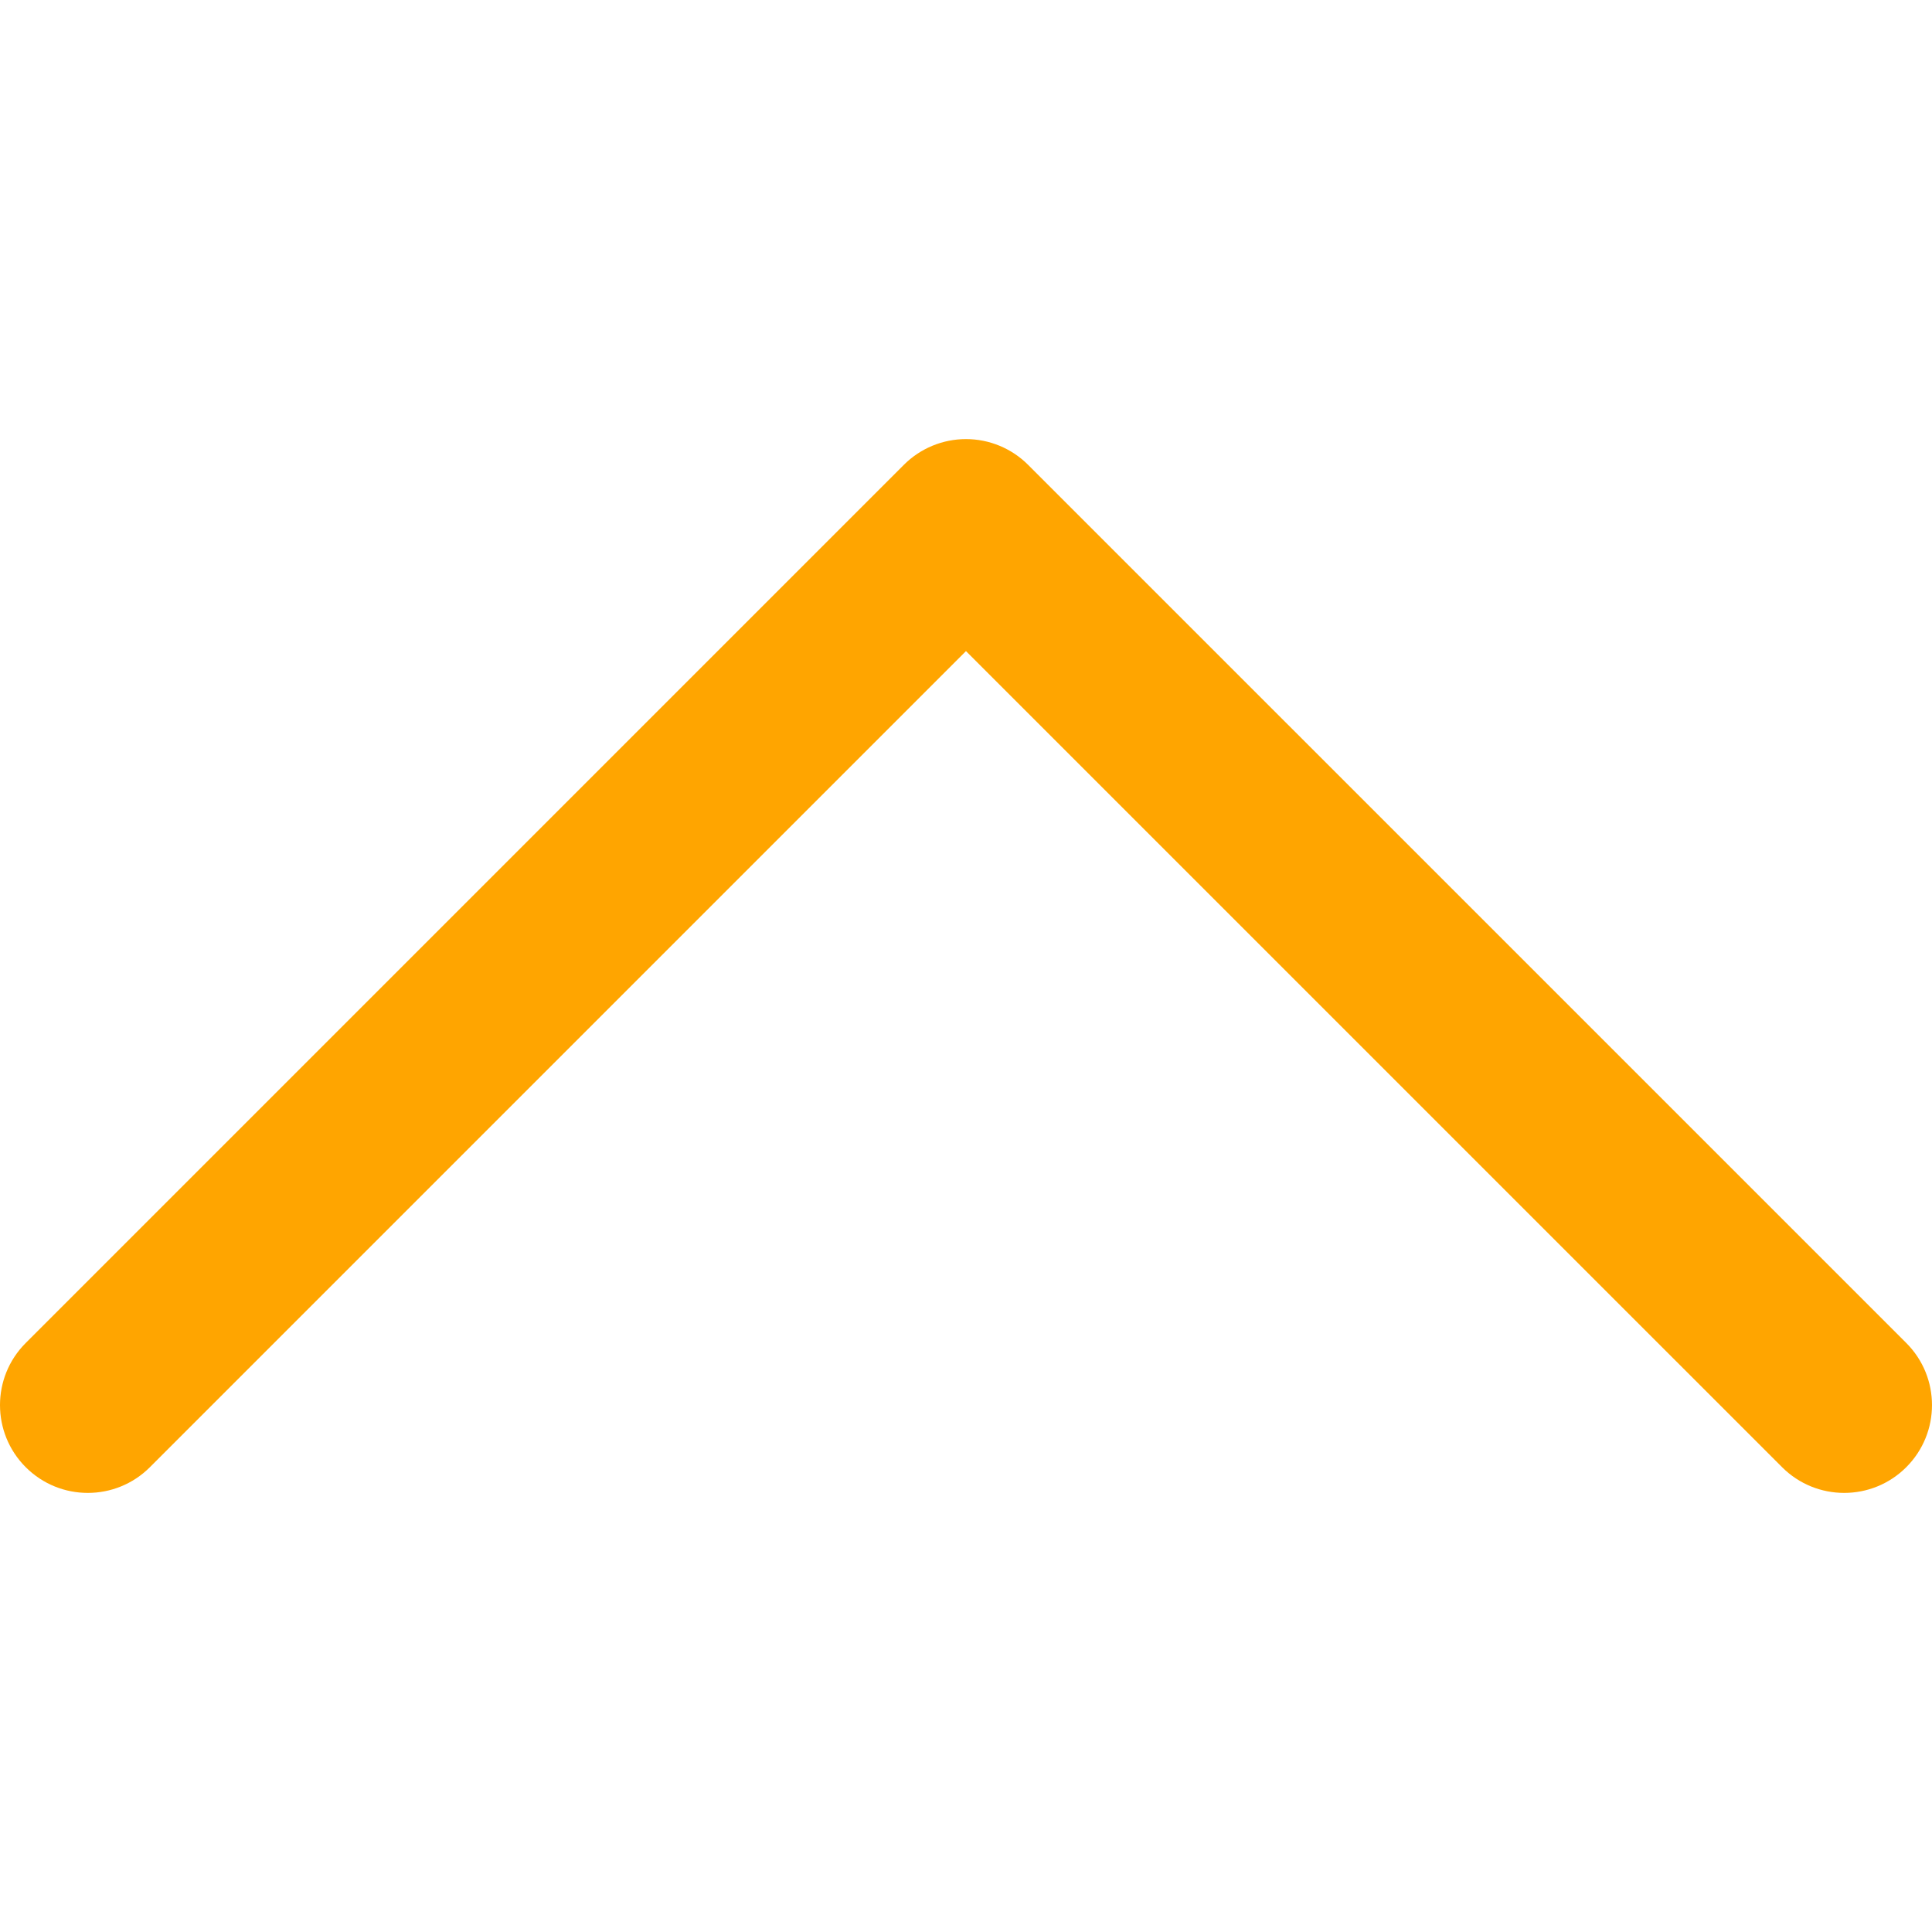
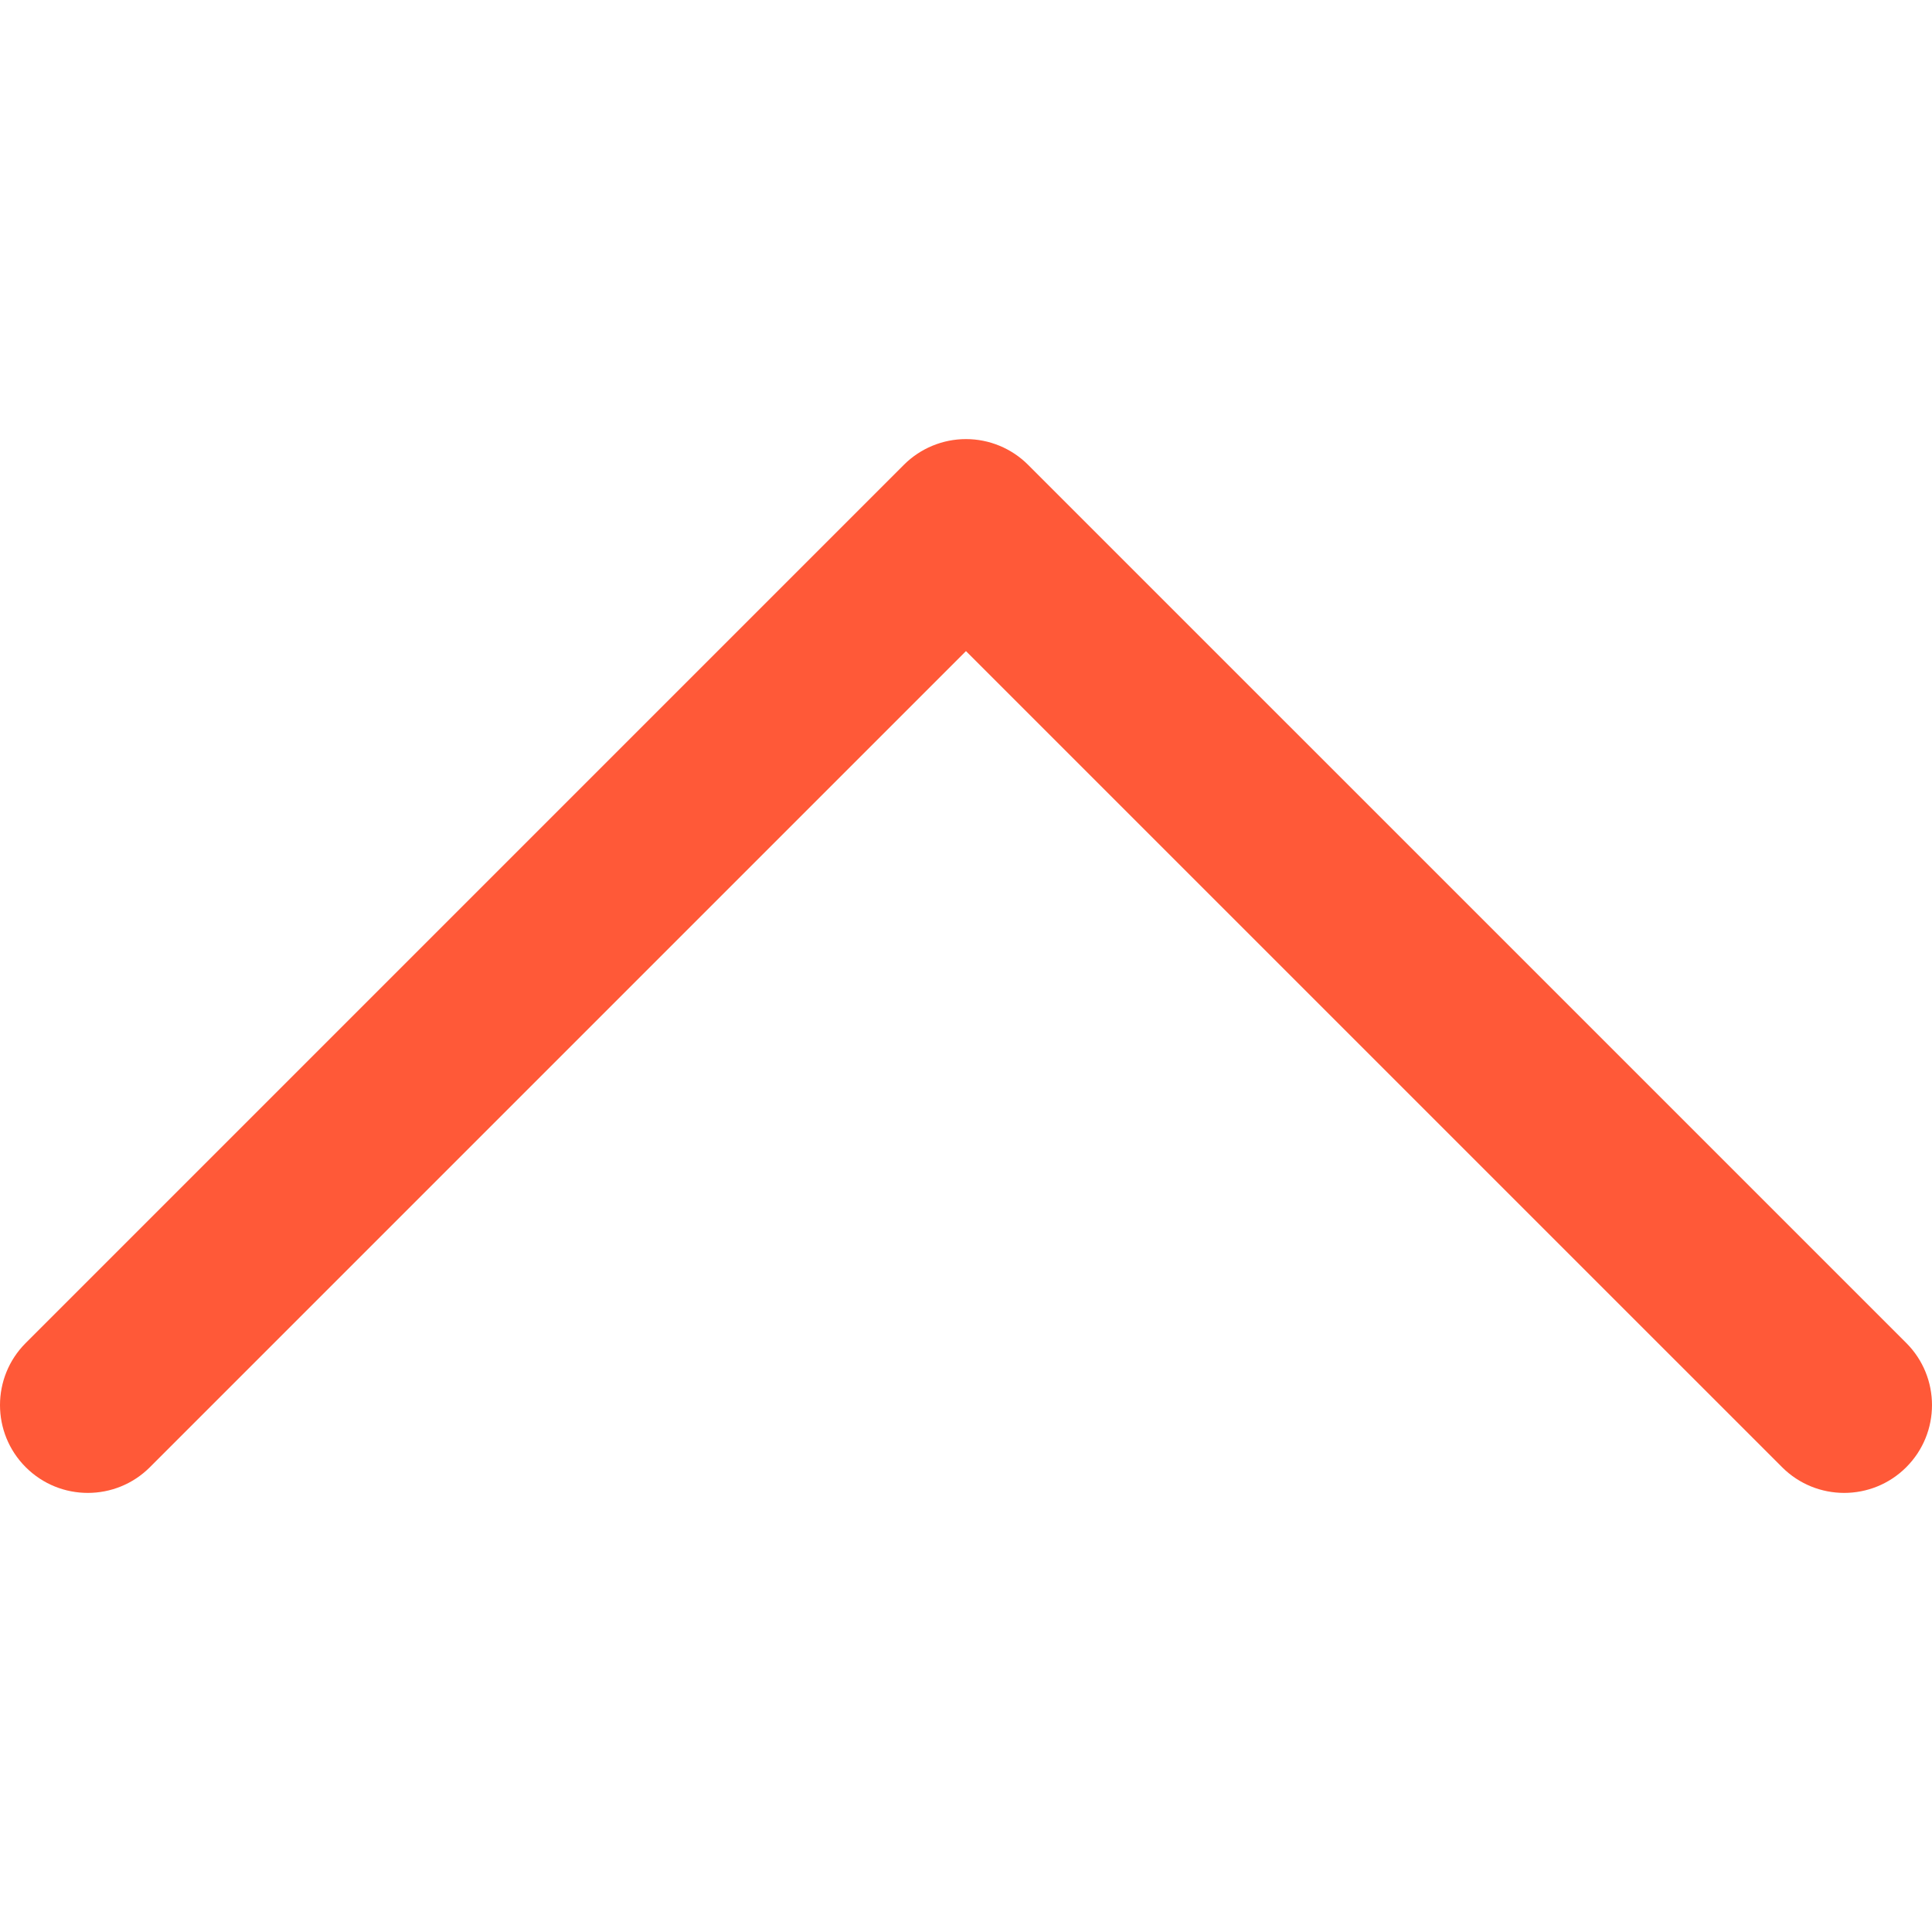
- <svg xmlns="http://www.w3.org/2000/svg" version="1.1" fill="orange" id="Layer_1" x="0px" y="0px" viewBox="0 0 330 330" style="enable-background:new 0 0 330 330;" xml:space="preserve">
+ <svg xmlns="http://www.w3.org/2000/svg" version="1.1" fill="#FF5938" id="Layer_1" x="0px" y="0px" viewBox="0 0 330 330" style="enable-background:new 0 0 330 330;" xml:space="preserve">
  <path id="XMLID_224_" d="M325.606,229.393l-150.004-150C172.79,76.58,168.974,75,164.996,75c-3.979,0-7.794,1.581-10.607,4.394  l-149.996,150c-5.858,5.858-5.858,15.355,0,21.213c5.857,5.857,15.355,5.858,21.213,0l139.39-139.393l139.397,139.393  C307.322,253.536,311.161,255,315,255c3.839,0,7.678-1.464,10.607-4.394C331.464,244.748,331.464,235.251,325.606,229.393z" />
  <g>
</g>
  <g>
</g>
  <g>
</g>
  <g>
</g>
  <g>
</g>
  <g>
</g>
  <g>
</g>
  <g>
</g>
  <g>
</g>
  <g>
</g>
  <g>
</g>
  <g>
</g>
  <g>
</g>
  <g>
</g>
  <g>
</g>
</svg>
